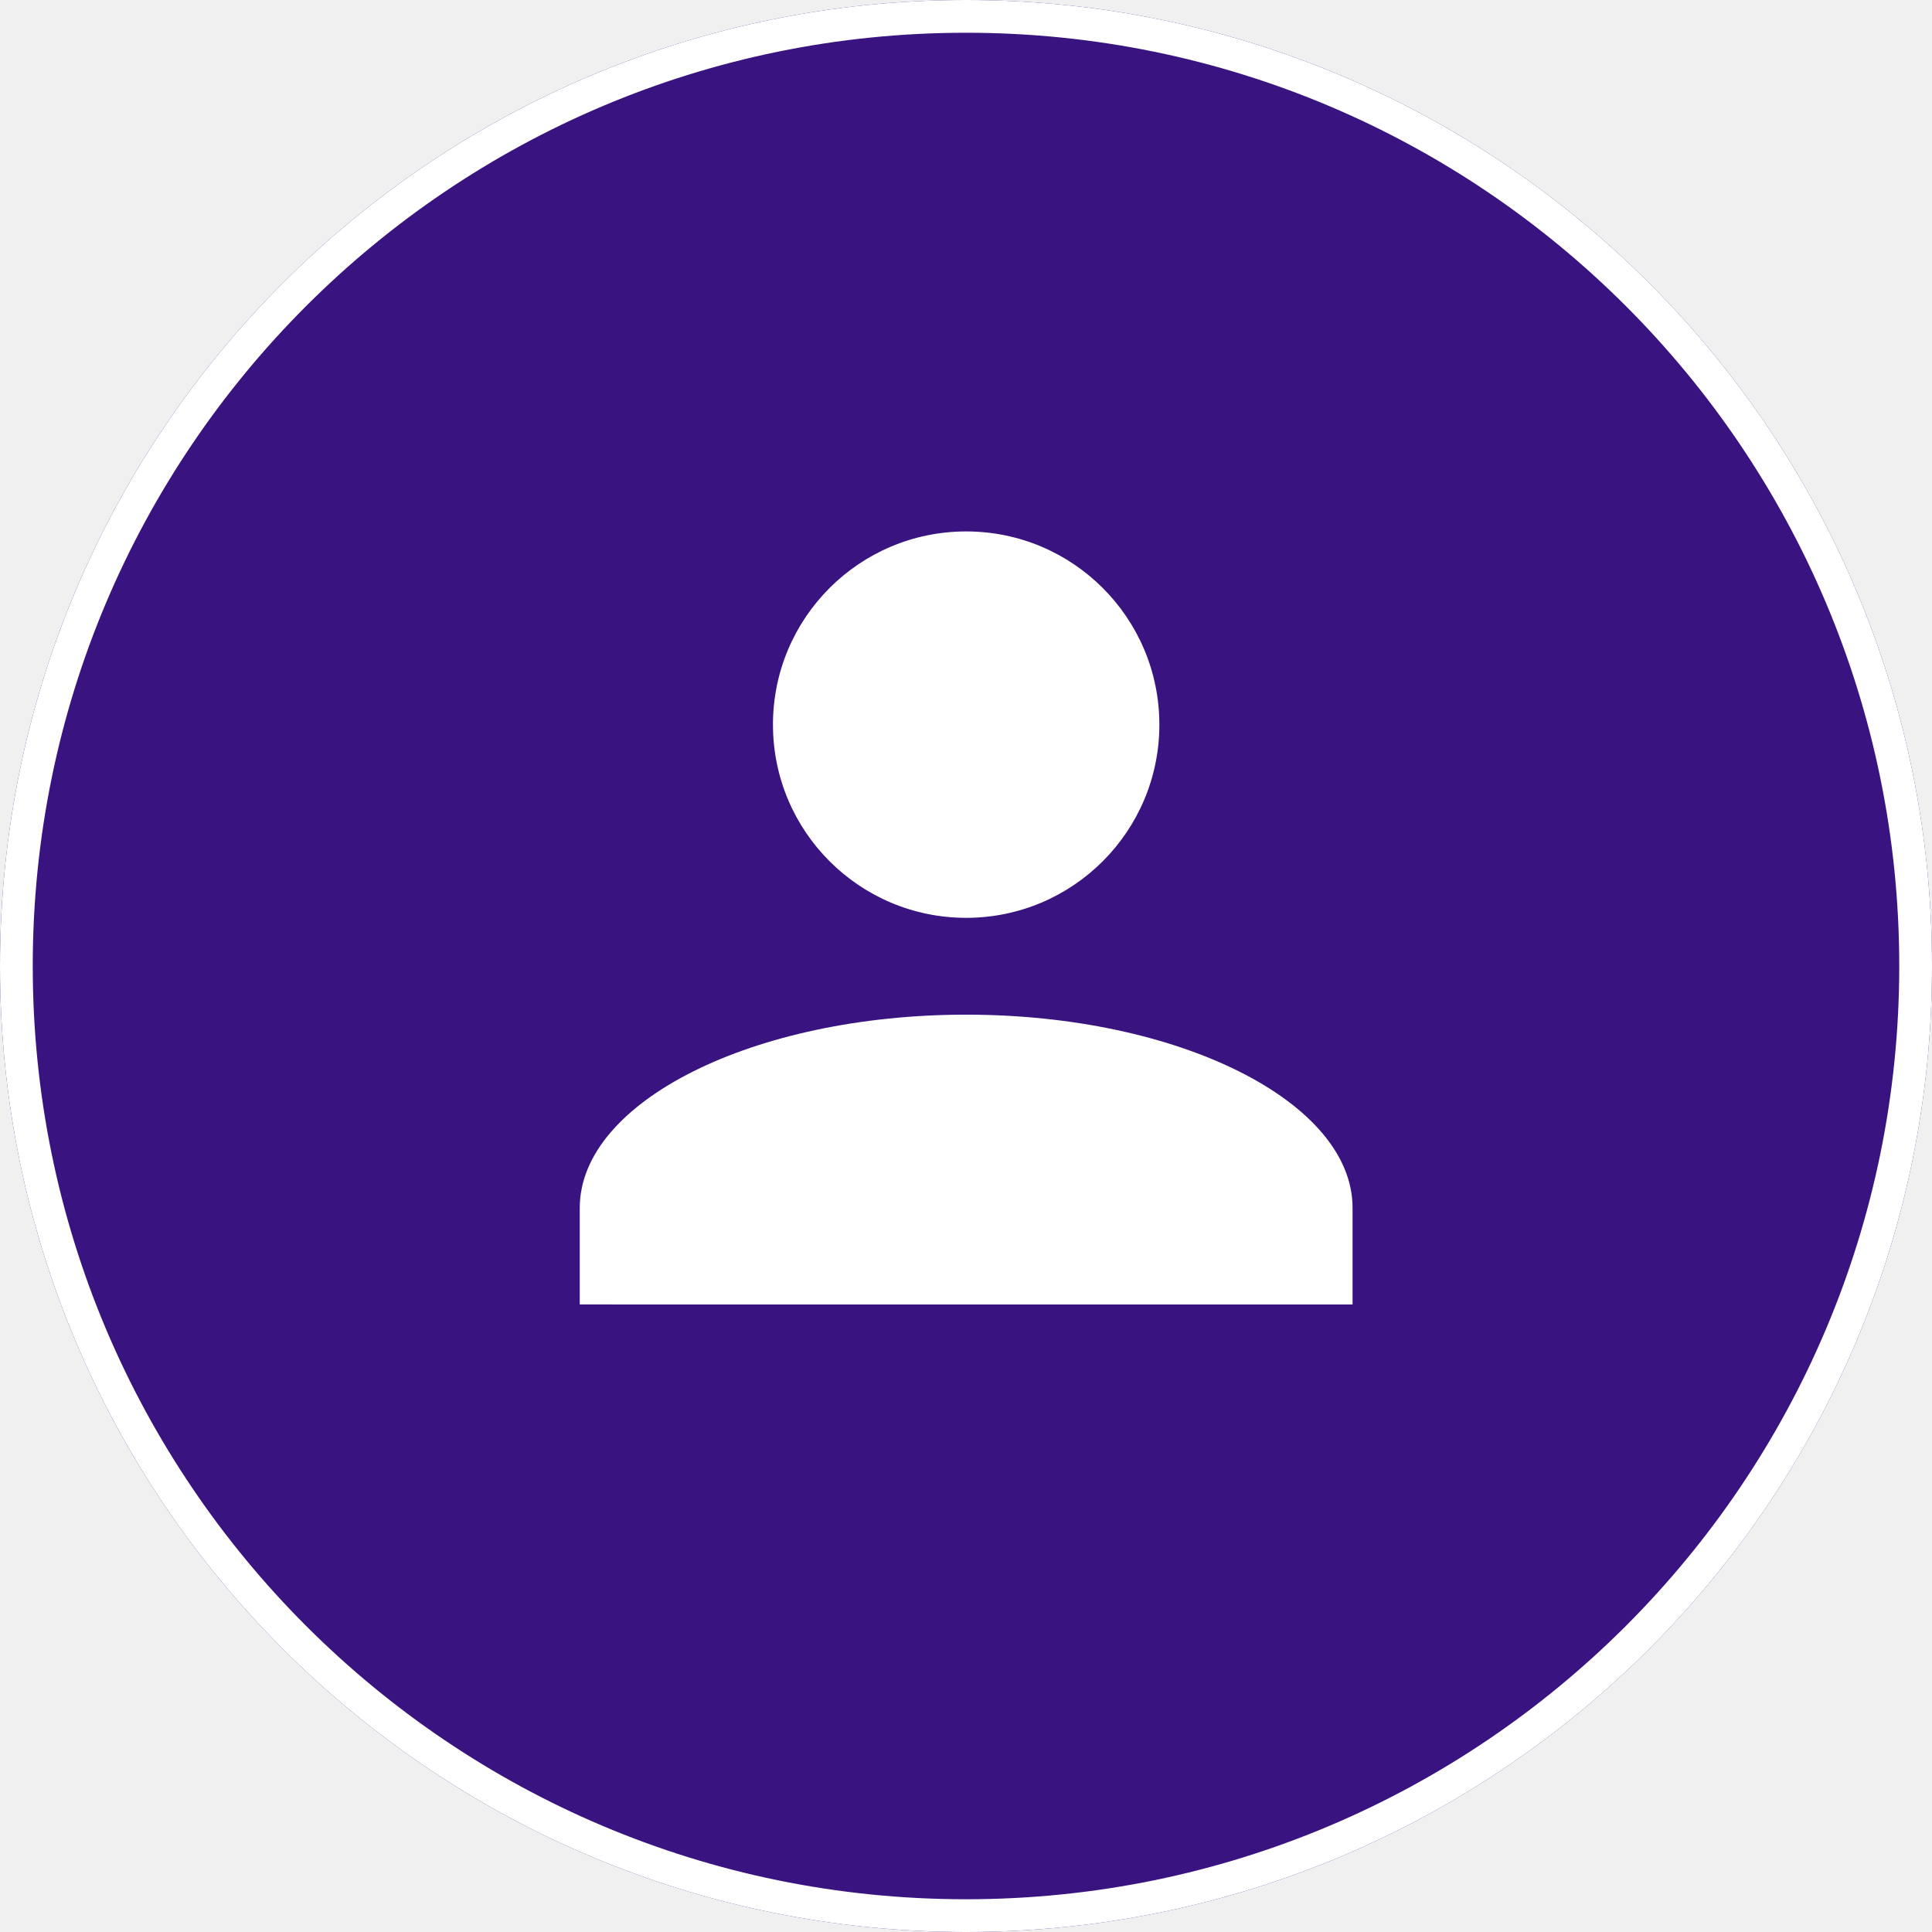
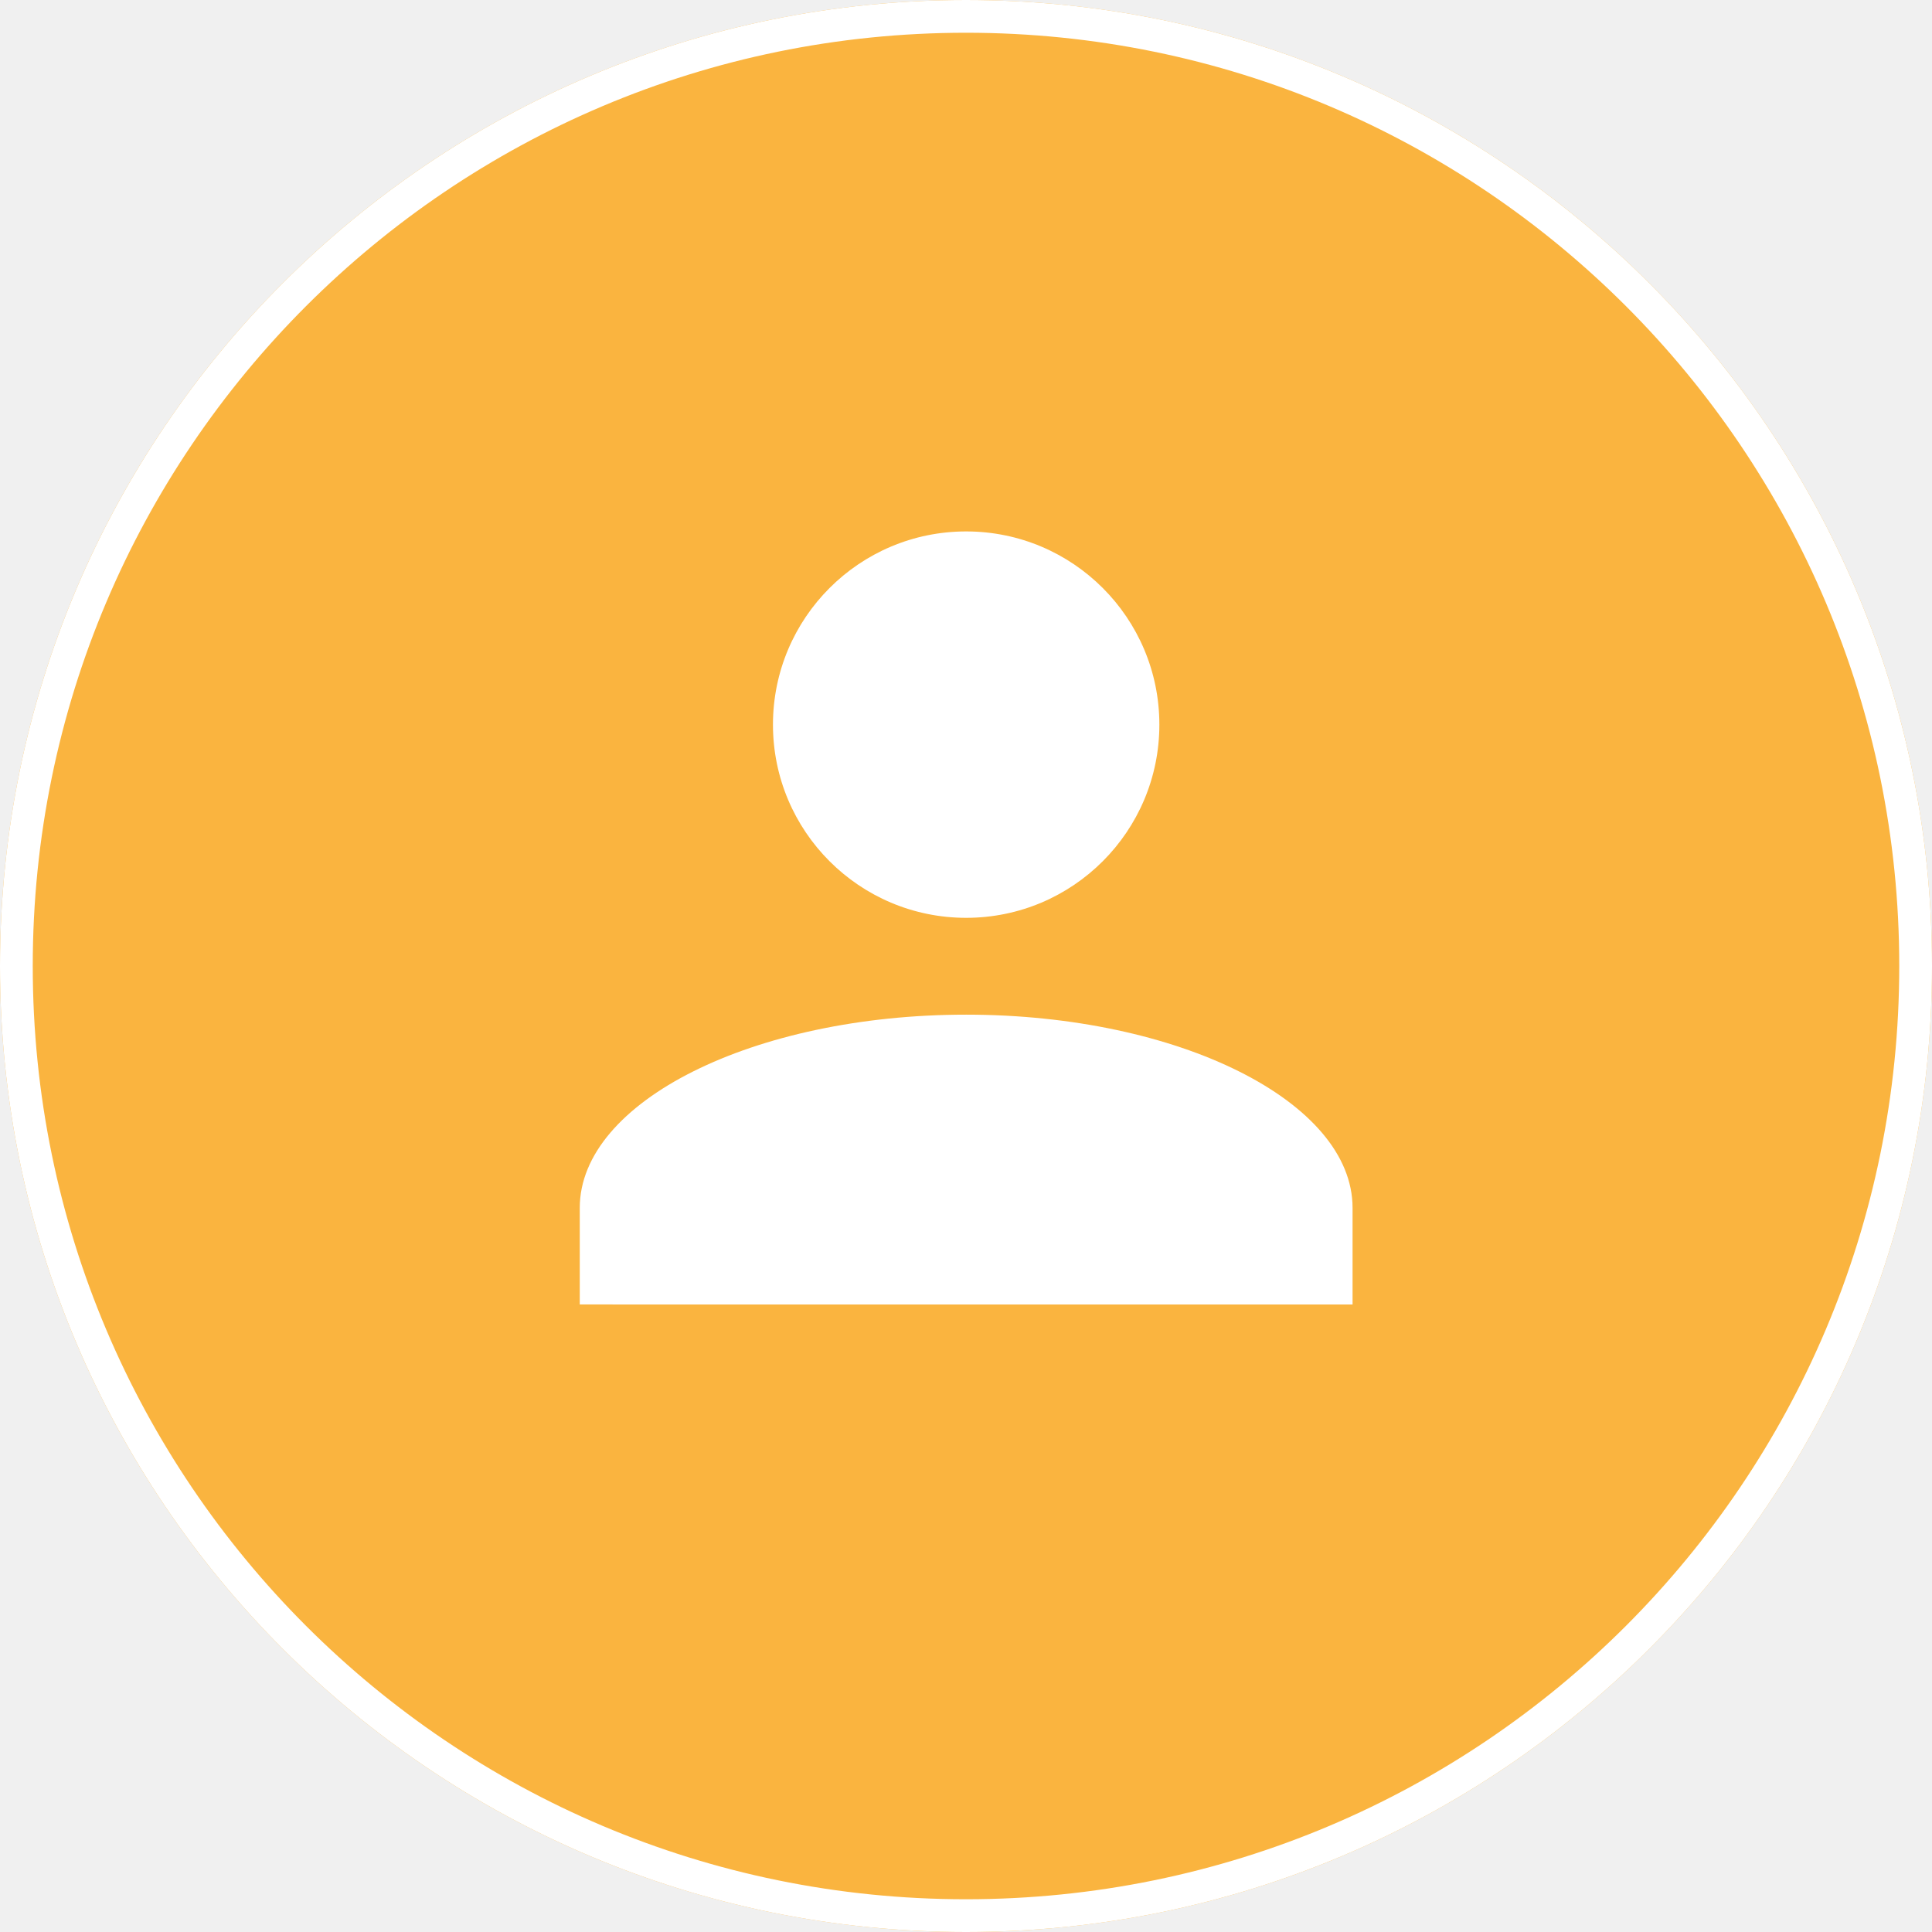
<svg xmlns="http://www.w3.org/2000/svg" width="59" height="59" viewBox="0 0 59 59">
  <g id="Group_28" data-name="Group 28" transform="translate(-980 -334)">
-     <g id="Ellipse_98" data-name="Ellipse 98" transform="translate(980 334)" fill="#391380" stroke="#fff" stroke-width="1">
+     <g id="Ellipse_98" data-name="Ellipse 98" transform="translate(980 334)" fill="#fab43f" stroke="#fff" stroke-width="1">
      <circle cx="29.5" cy="29.5" r="29.5" stroke="none" />
      <circle cx="29.5" cy="29.5" r="29" fill="none" />
    </g>
    <path id="Union_5" data-name="Union 5" d="M0,23.607V20.657c0-3.247,5.312-5.9,11.8-5.9s11.8,2.656,11.8,5.9v2.951ZM5.9,5.9a5.9,5.9,0,1,1,5.9,5.9A5.9,5.9,0,0,1,5.9,5.9Z" transform="translate(997.705 350.229)" fill="#fff" />
  </g>
</svg>
